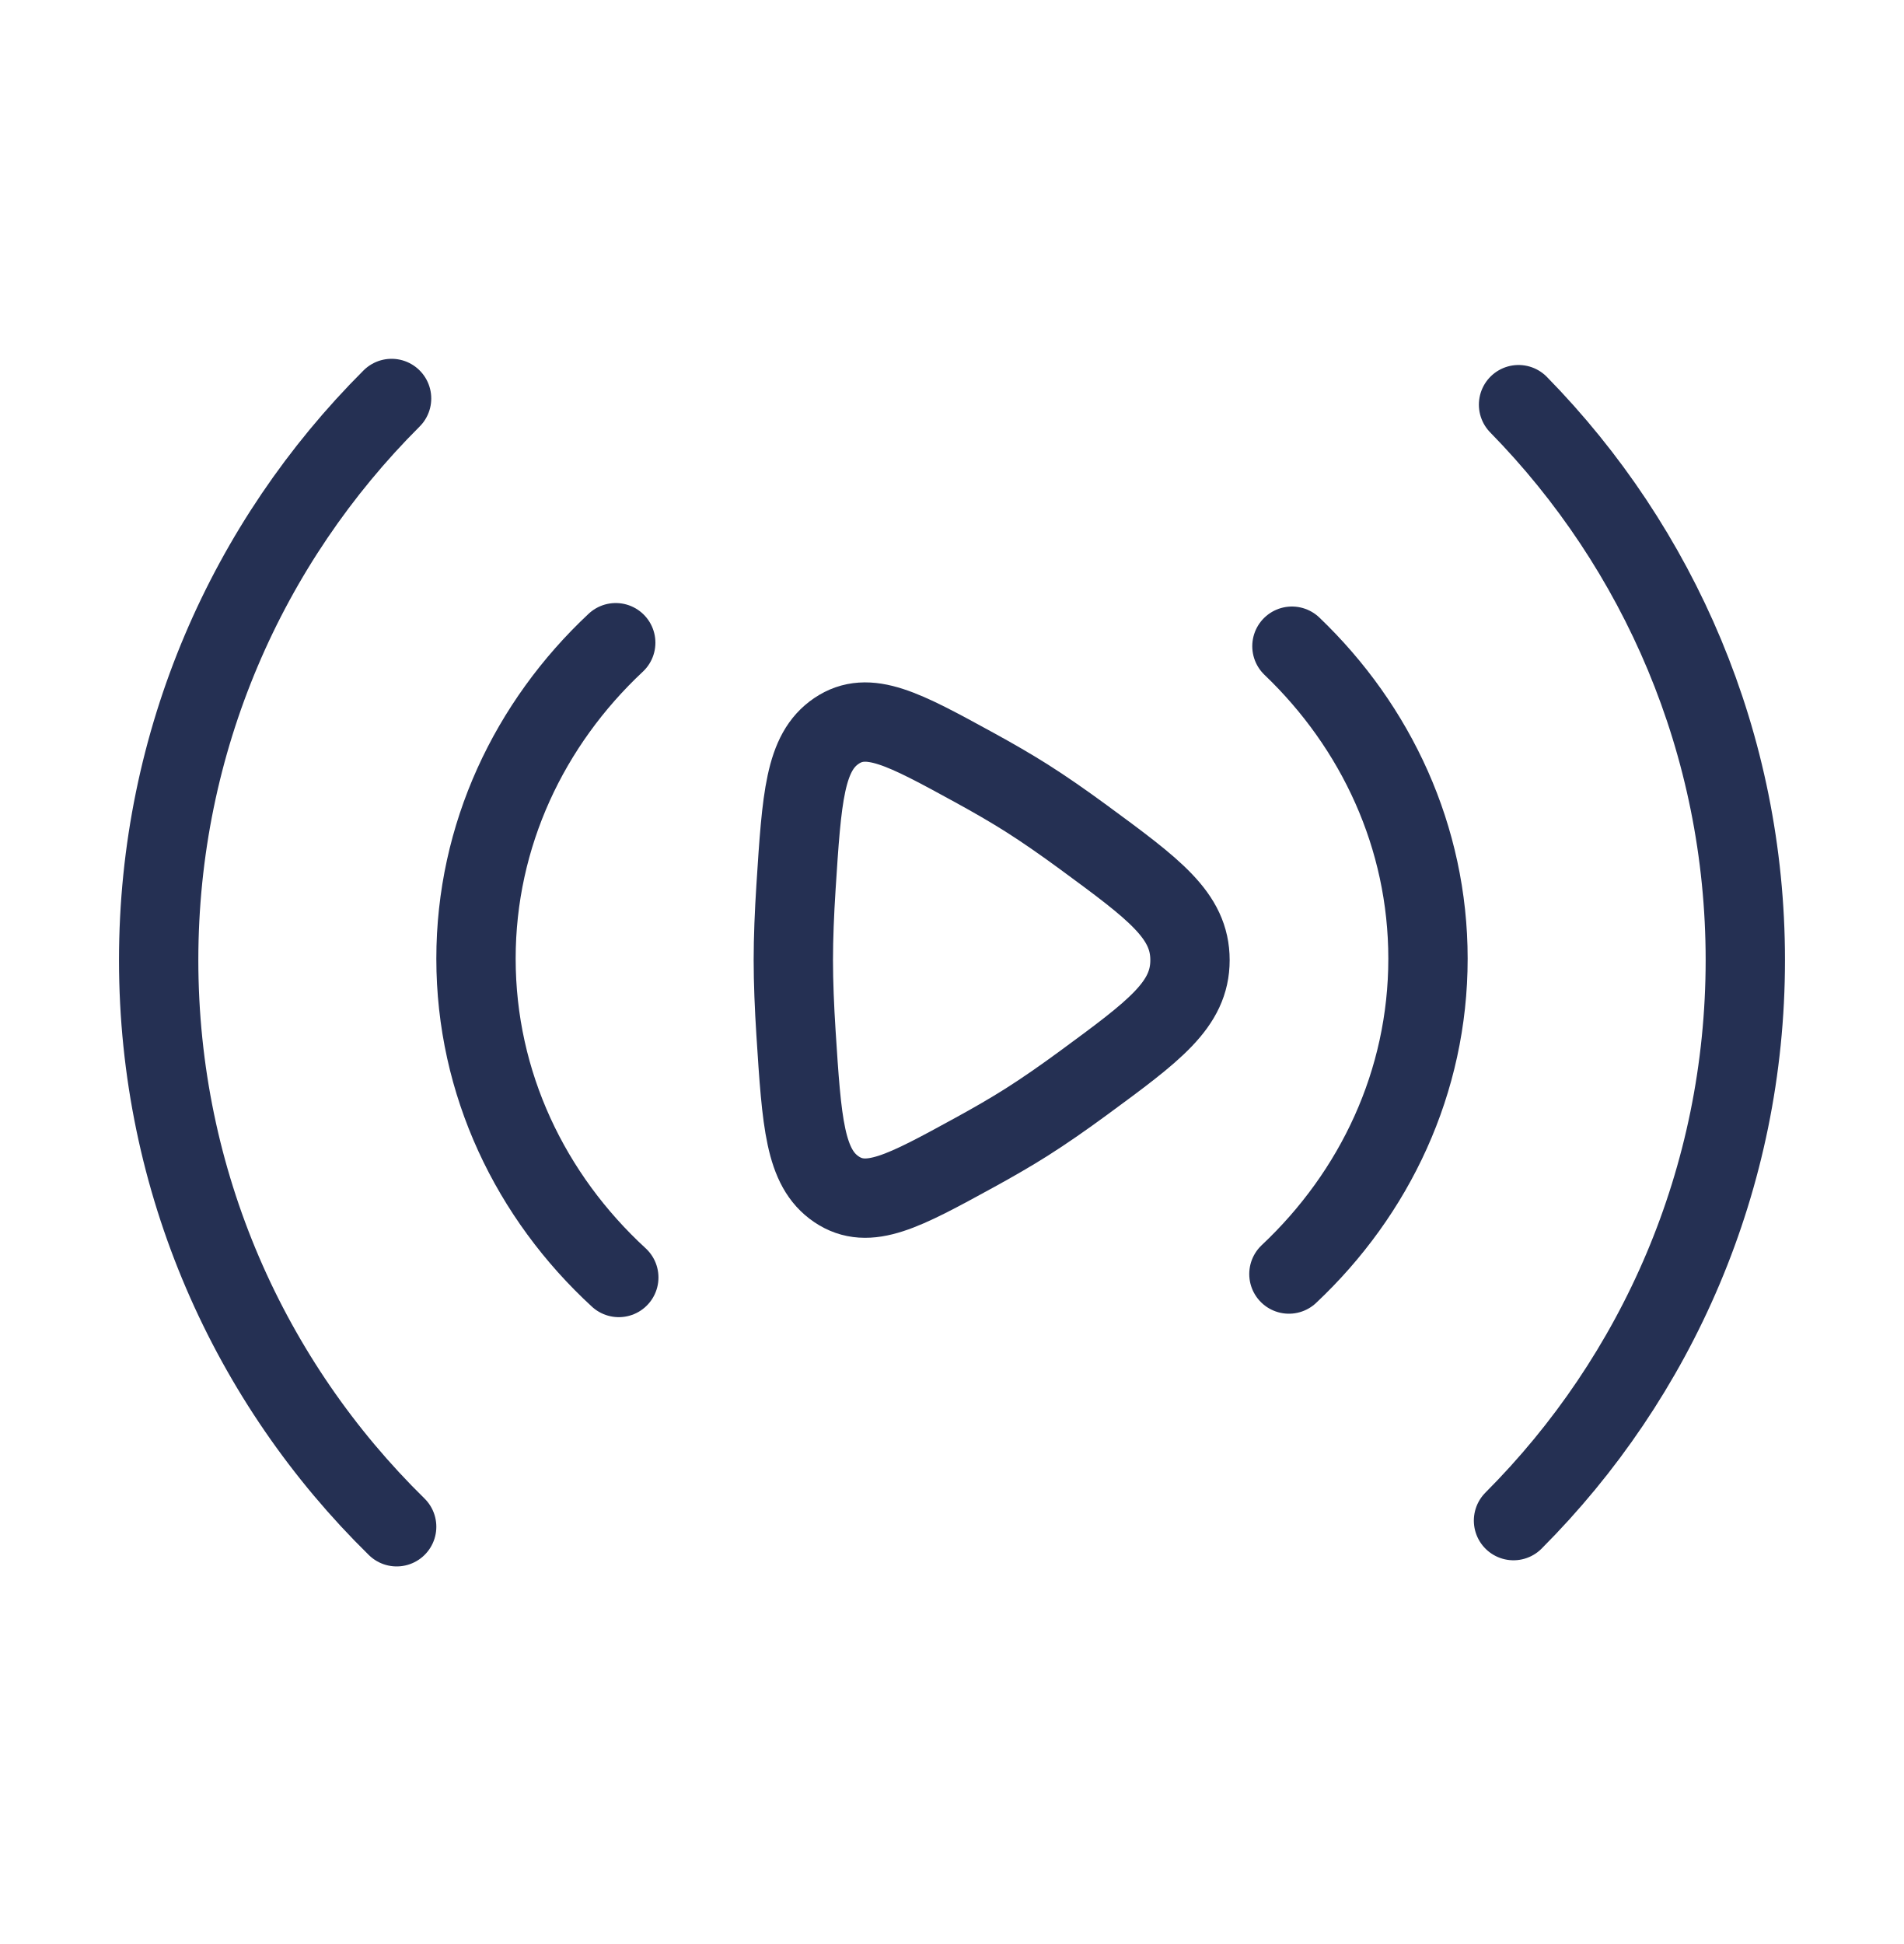
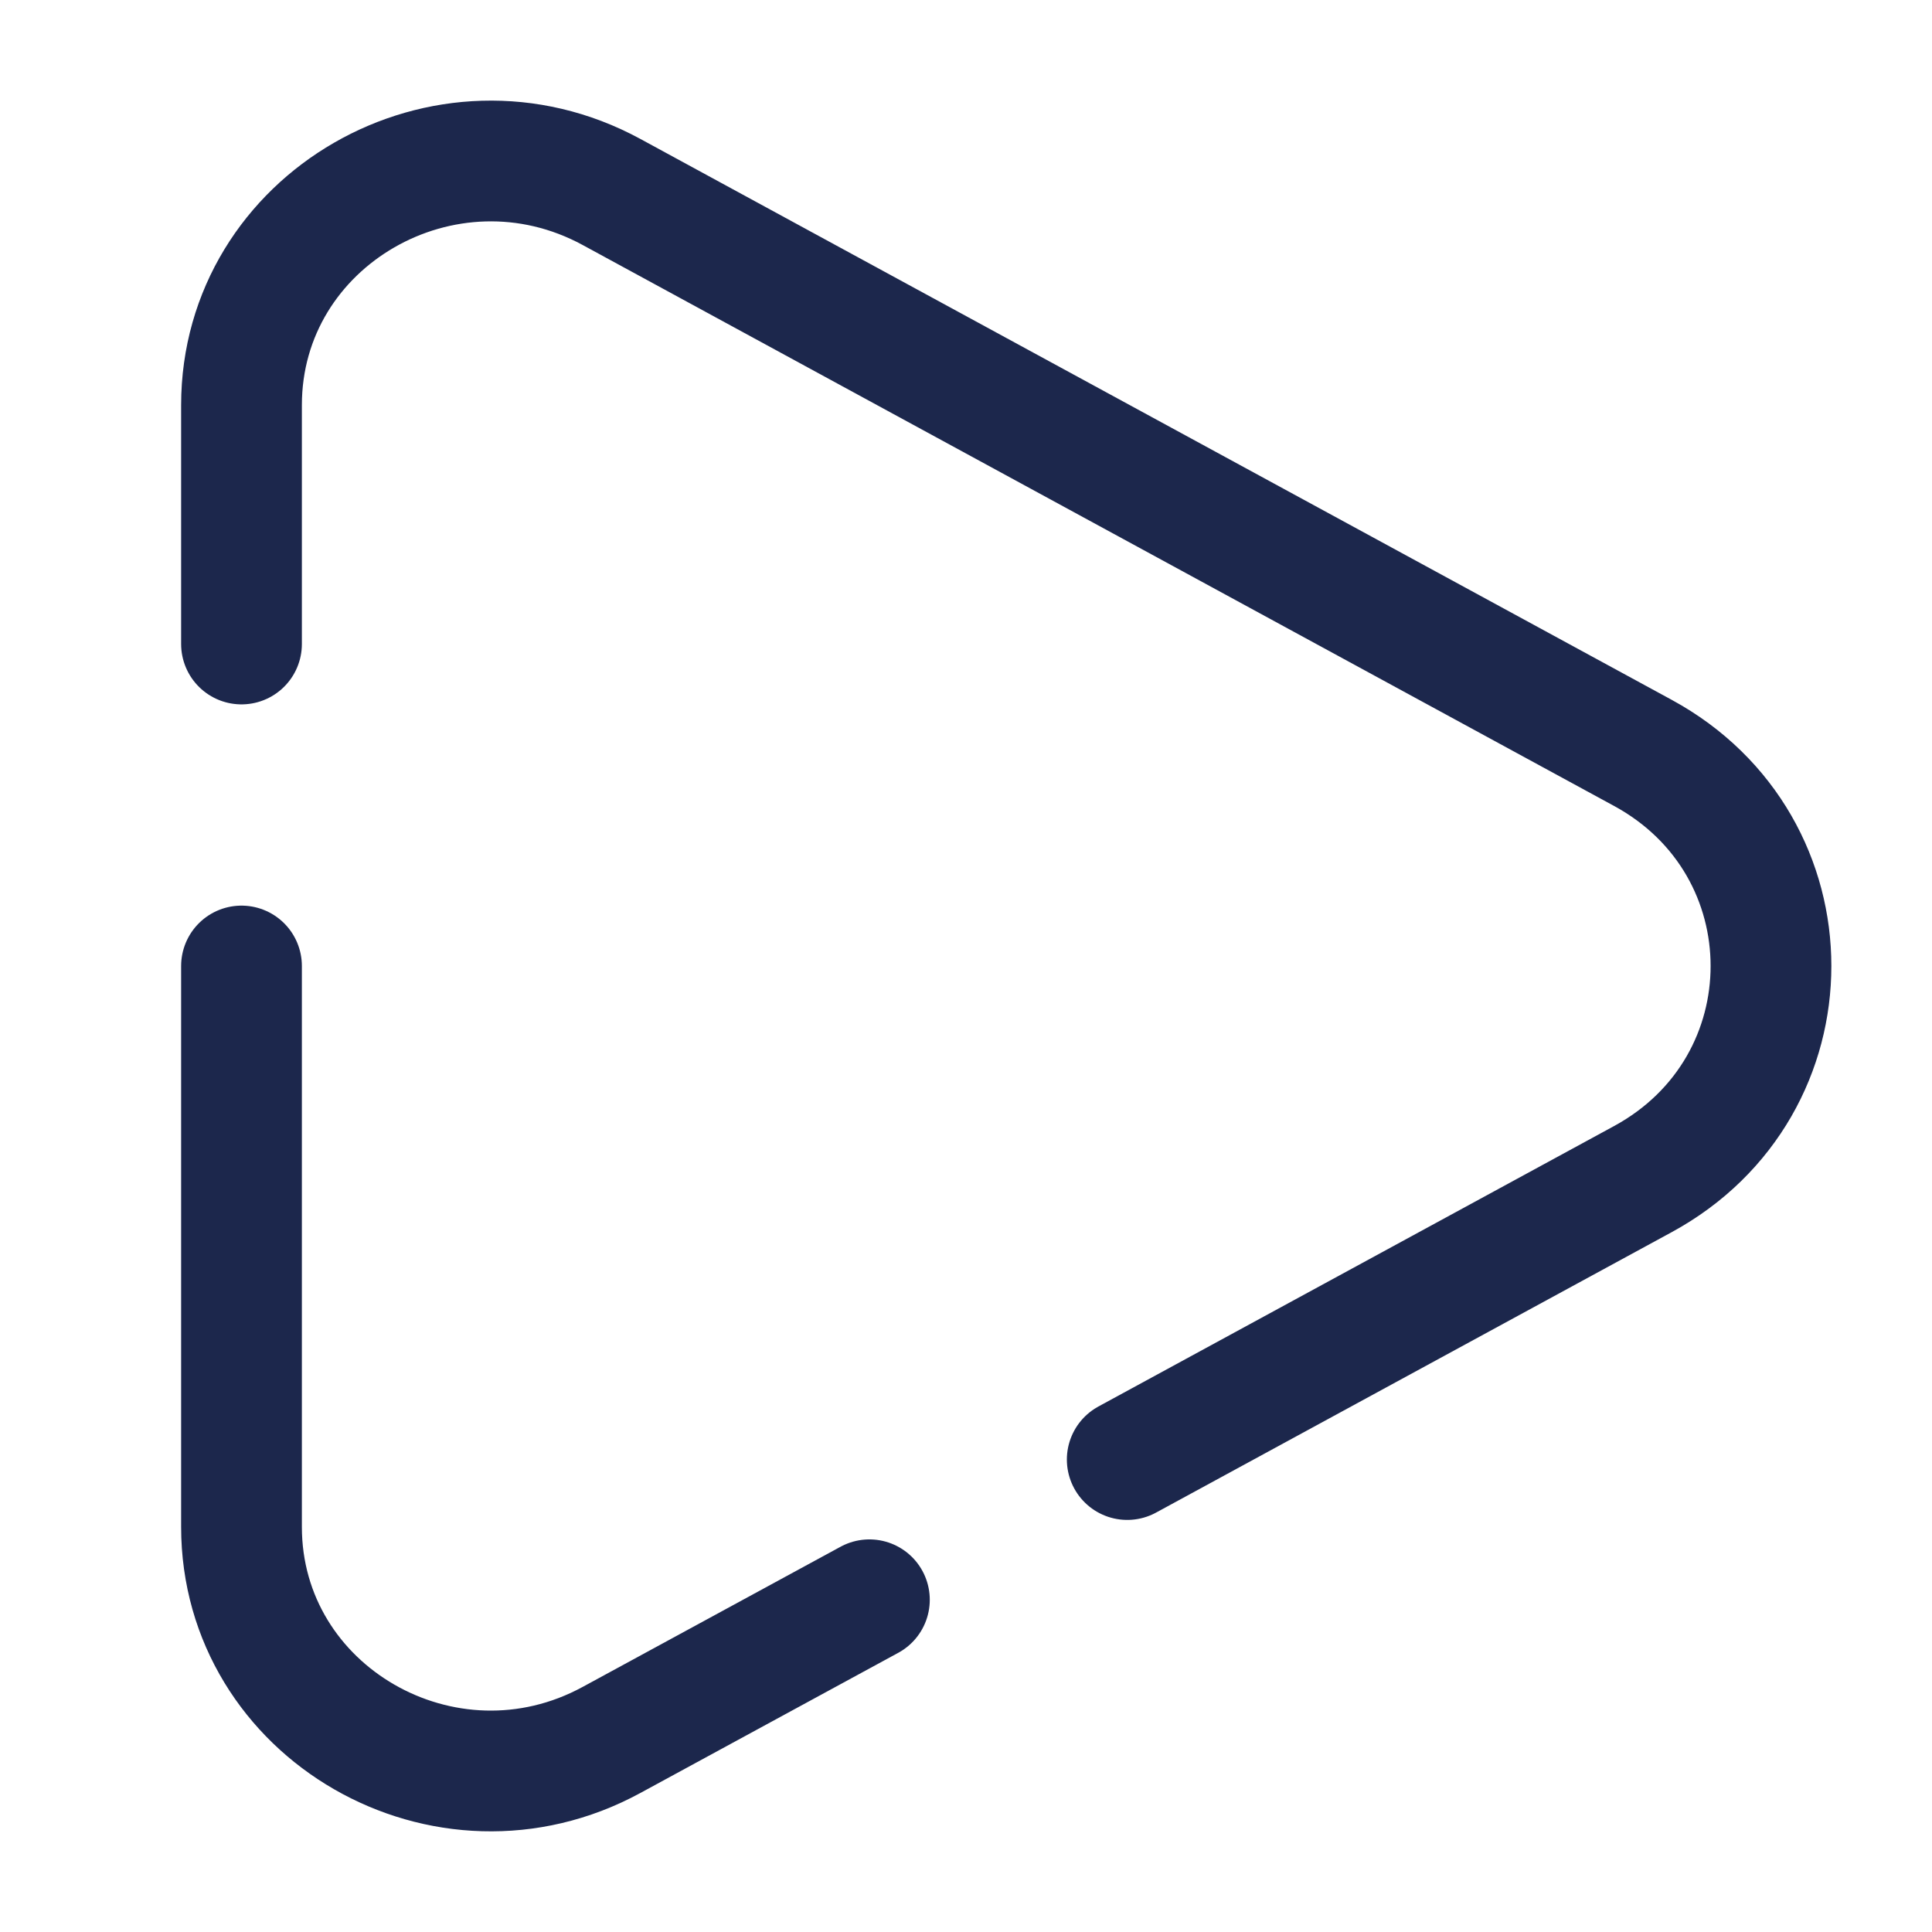
- <svg xmlns="http://www.w3.org/2000/svg" width="48" height="49" viewBox="0 0 48 49" fill="none">
-   <g id="pause-stream">
-     <path id="Vector" d="M38.283 10.2C41.819 13.807 44 18.749 44 24.2C44 29.716 41.767 34.71 38.156 38.328M10 38.483C6.297 34.853 4 29.795 4 24.2C4 18.67 6.244 13.664 9.872 10.044" stroke="#253053" stroke-width="2" stroke-linecap="round" stroke-linejoin="round" />
-     <path id="Vector_2" d="M32.57 16.288C34.692 18.317 36 21.098 36 24.164C36 27.268 34.66 30.077 32.494 32.113M15.6 32.2C13.378 30.158 12 27.312 12 24.164C12 21.053 13.347 18.237 15.523 16.2" stroke="#253053" stroke-width="2" stroke-linecap="round" stroke-linejoin="round" />
-     <path id="Vector_3" d="M27.313 21.102C29.104 22.418 30 23.075 30 24.2C30 25.325 29.104 25.982 27.313 27.298C26.818 27.661 26.328 28.003 25.877 28.288C25.481 28.538 25.034 28.796 24.57 29.05C22.783 30.028 21.889 30.517 21.087 29.976C20.286 29.434 20.213 28.3 20.067 26.033C20.026 25.392 20 24.763 20 24.2C20 23.637 20.026 23.008 20.067 22.367C20.213 20.099 20.286 18.966 21.087 18.424C21.889 17.883 22.783 18.372 24.57 19.35C25.034 19.604 25.481 19.862 25.877 20.112C26.328 20.397 26.818 20.739 27.313 21.102Z" stroke="#253053" stroke-width="2" />
-   </g>
+ <svg xmlns="http://www.w3.org/2000/svg" width="800px" height="800px" viewBox="0 0 24 24" fill="none">
+   <path d="M3 12L3 18.967C3 21.276 5.534 22.736 7.597 21.614L10.8 19.873M3 8L3 5.033C3 2.724 5.534 1.264 7.597 2.385L20.409 9.353C22.53 10.507 22.53 13.493 20.409 14.647L14.003 18.131" stroke="#1C274C" stroke-width="1.5" stroke-linecap="round" />
</svg>
